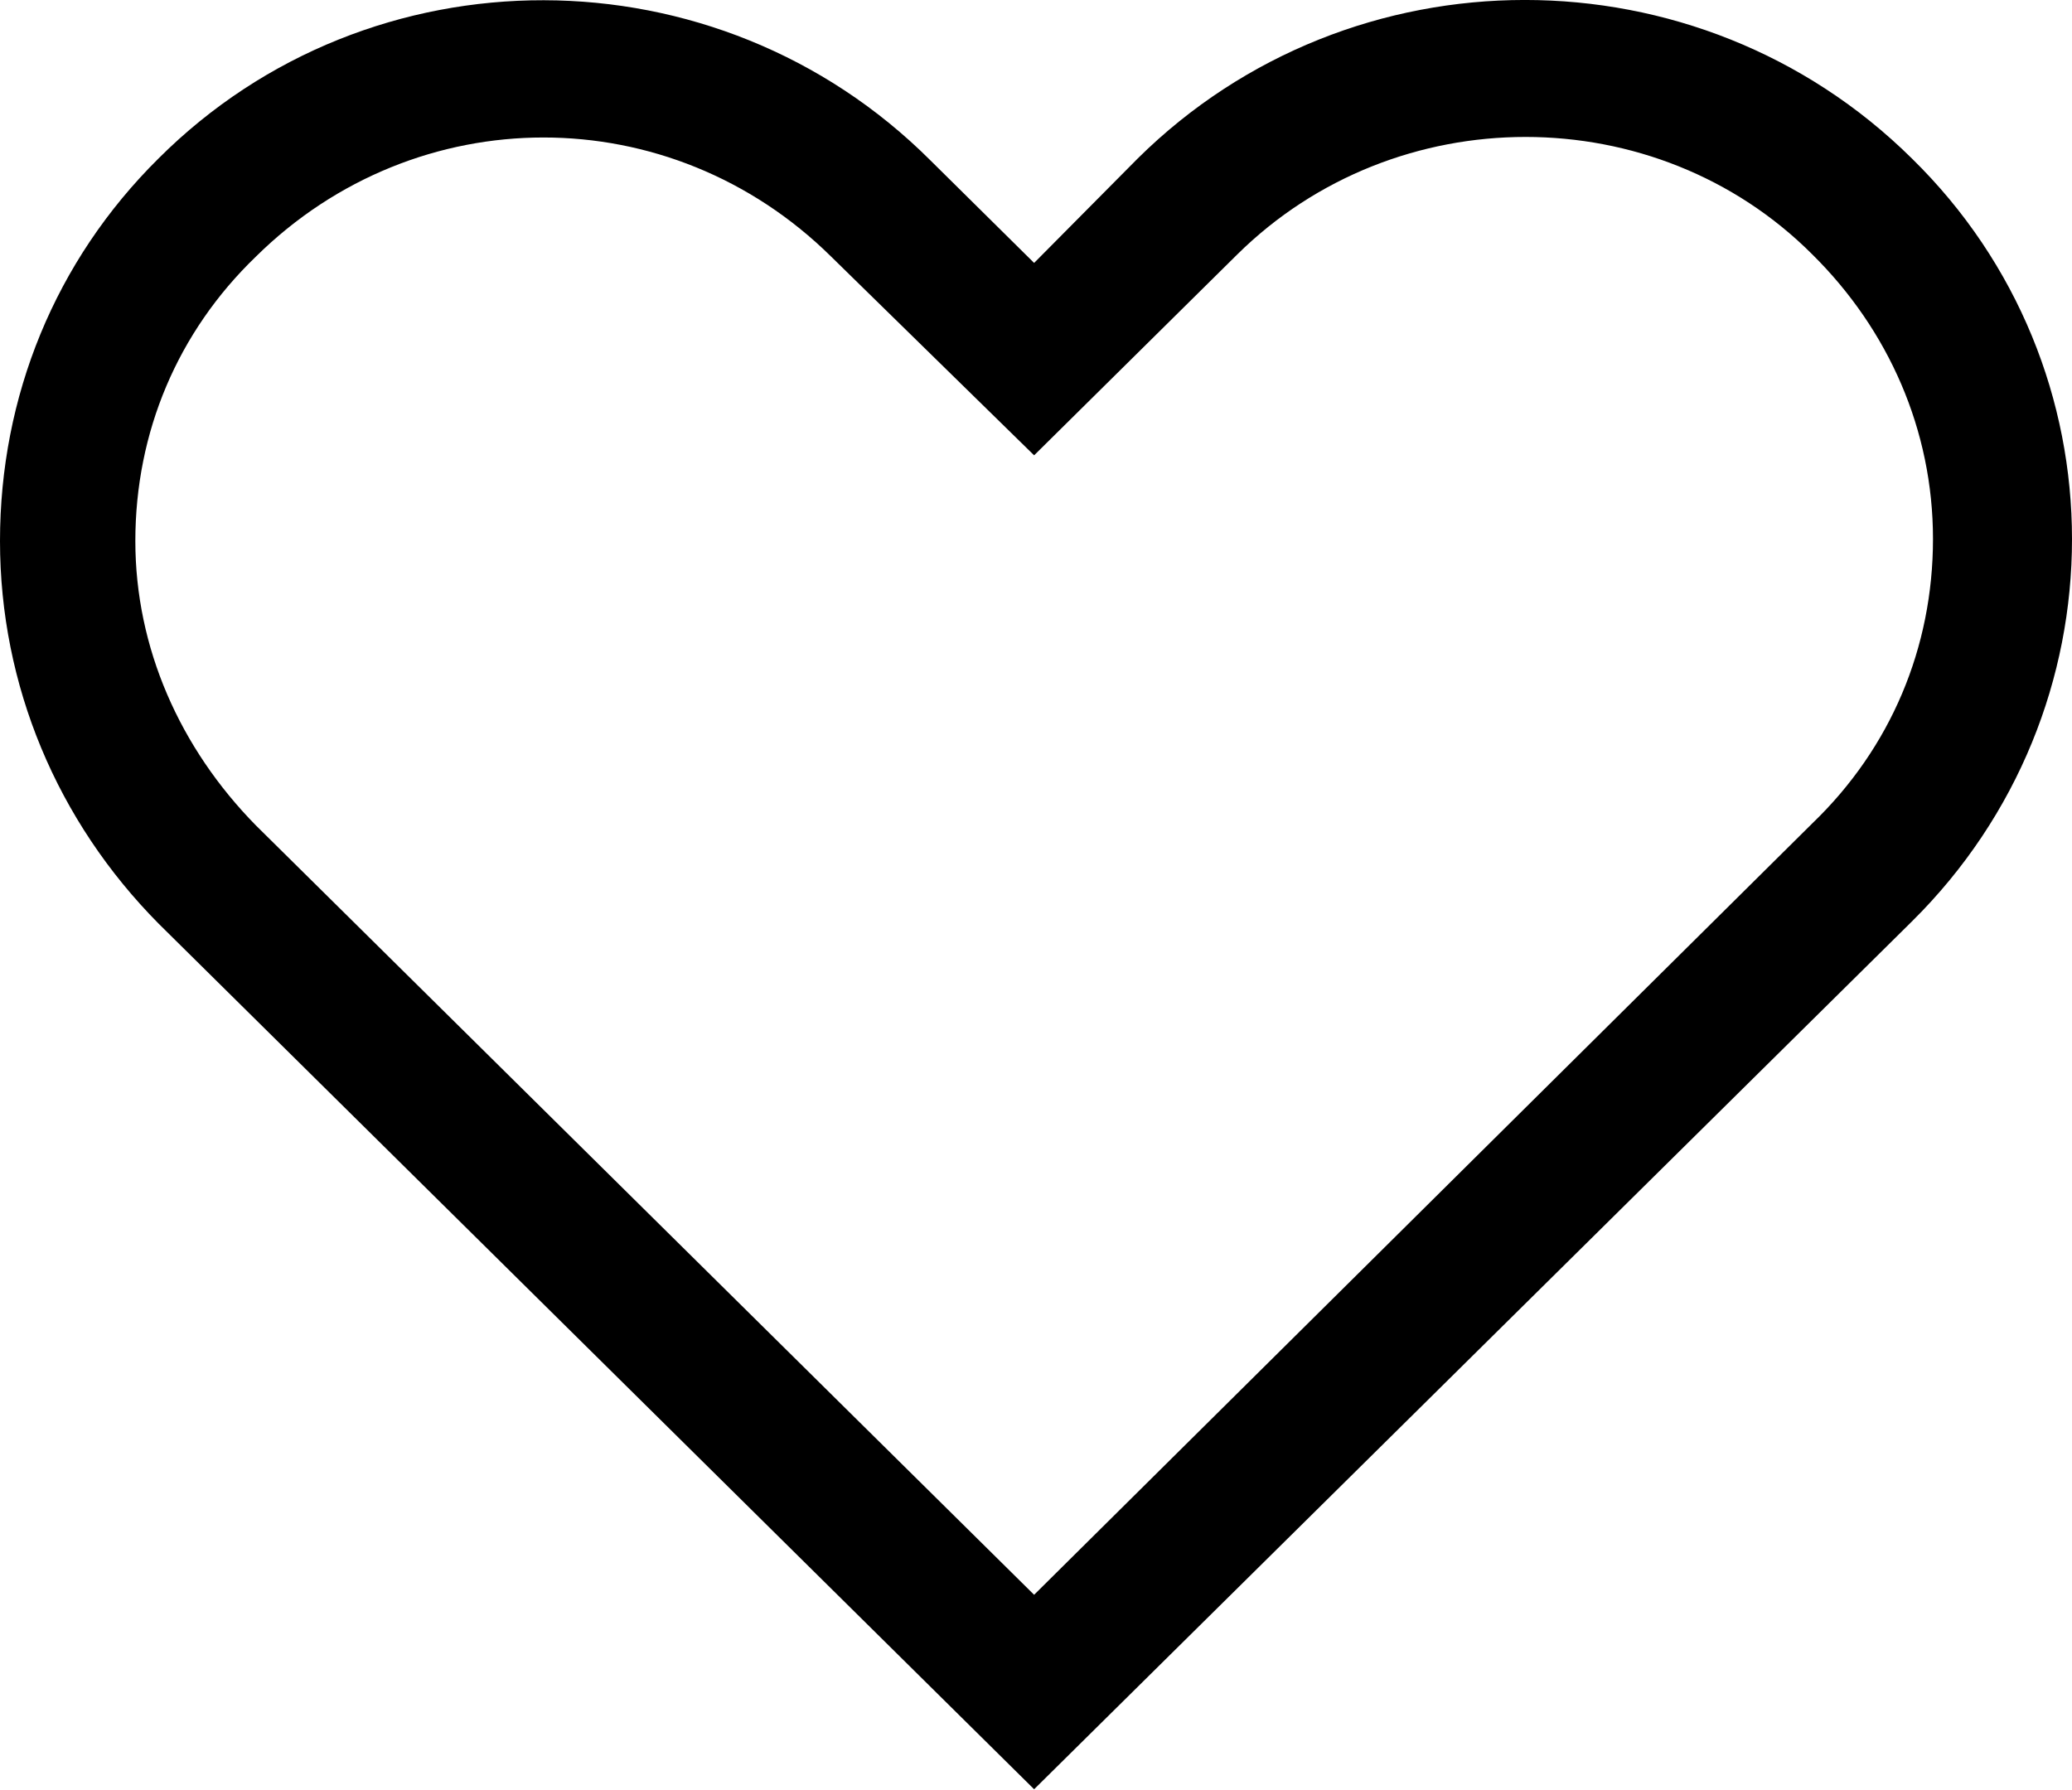
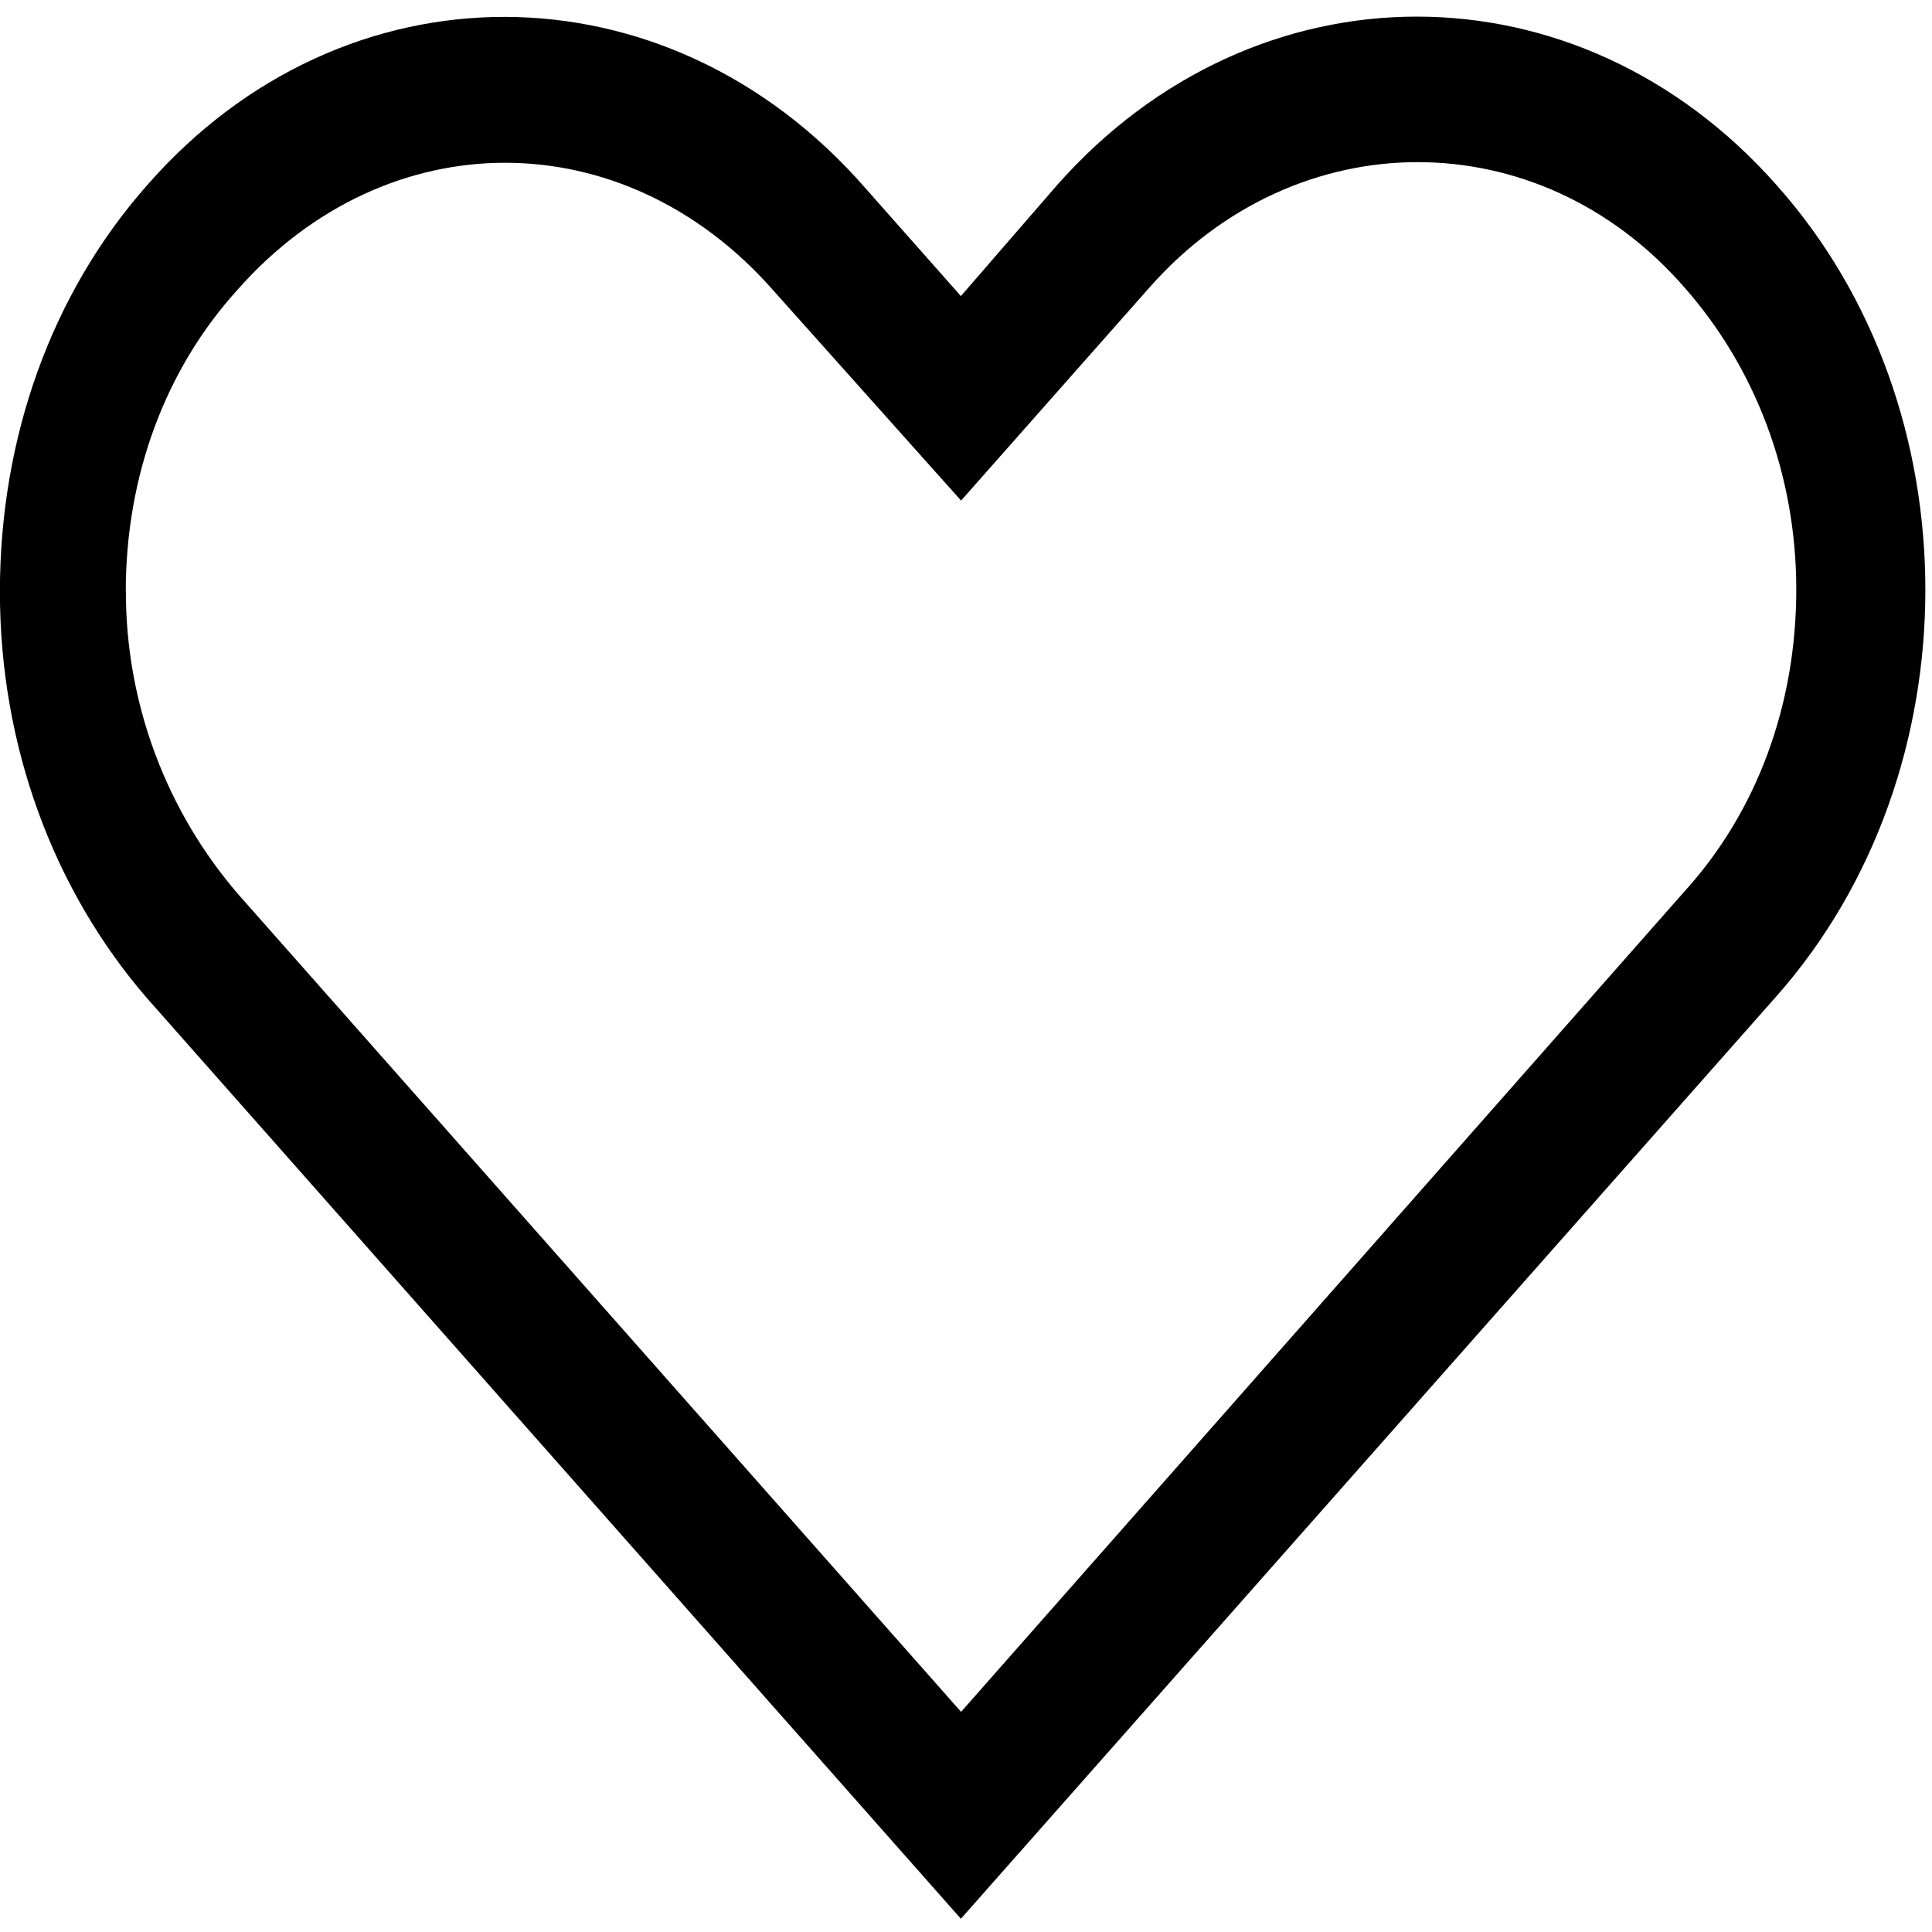
- <svg xmlns="http://www.w3.org/2000/svg" width="22" height="19" viewBox="0 0 22 19" fill="none">
-   <path d="M20.299 9.786C22.567 7.543 22.567 3.902 20.299 1.682C18.031 -0.561 14.349 -0.561 12.081 1.682L10.98 2.792L9.88 1.704C7.612 -0.561 3.93 -0.561 1.684 1.682C0.584 2.77 0 4.213 0 5.745C0 7.277 0.606 8.72 1.684 9.808L10.98 19L20.299 9.786ZM1.437 5.745C1.437 4.59 1.886 3.525 2.717 2.725C3.57 1.882 4.671 1.46 5.771 1.46C6.871 1.46 7.971 1.882 8.825 2.725L10.98 4.835L13.136 2.703C14.82 1.038 17.582 1.038 19.244 2.703C20.052 3.502 20.524 4.568 20.524 5.723C20.524 6.877 20.075 7.943 19.244 8.742L10.98 16.935L2.717 8.765C1.909 7.943 1.437 6.877 1.437 5.745Z" fill="black" />
+ <svg xmlns="http://www.w3.org/2000/svg" width="20" height="20">
+   <g>
+     <rect fill="none" id="canvas_background" height="22" width="22" y="-1" x="-1" />
+   </g>
+   <g>
+     <path stroke="null" id="svg_1" fill="black" d="m18.39,10.313c2.055,-2.324 2.055,-6.097 0,-8.398c-2.055,-2.324 -5.391,-2.324 -7.446,0l-0.997,1.15l-0.997,-1.127c-2.055,-2.347 -5.391,-2.347 -7.425,-0.023c-0.997,1.127 -1.526,2.623 -1.526,4.211c0,1.588 0.549,3.083 1.526,4.211l8.422,9.526l8.442,-9.549zm-17.088,-4.188c0,-1.196 0.407,-2.301 1.16,-3.129c0.773,-0.874 1.77,-1.311 2.767,-1.311c0.997,0 1.994,0.437 2.767,1.311l1.953,2.186l1.953,-2.209c1.526,-1.726 4.028,-1.726 5.533,0c0.732,0.828 1.16,1.933 1.16,3.129c0,1.196 -0.407,2.301 -1.16,3.129l-7.486,8.49l-7.486,-8.467c-0.732,-0.851 -1.16,-1.956 -1.16,-3.129z" />
+   </g>
</svg>
